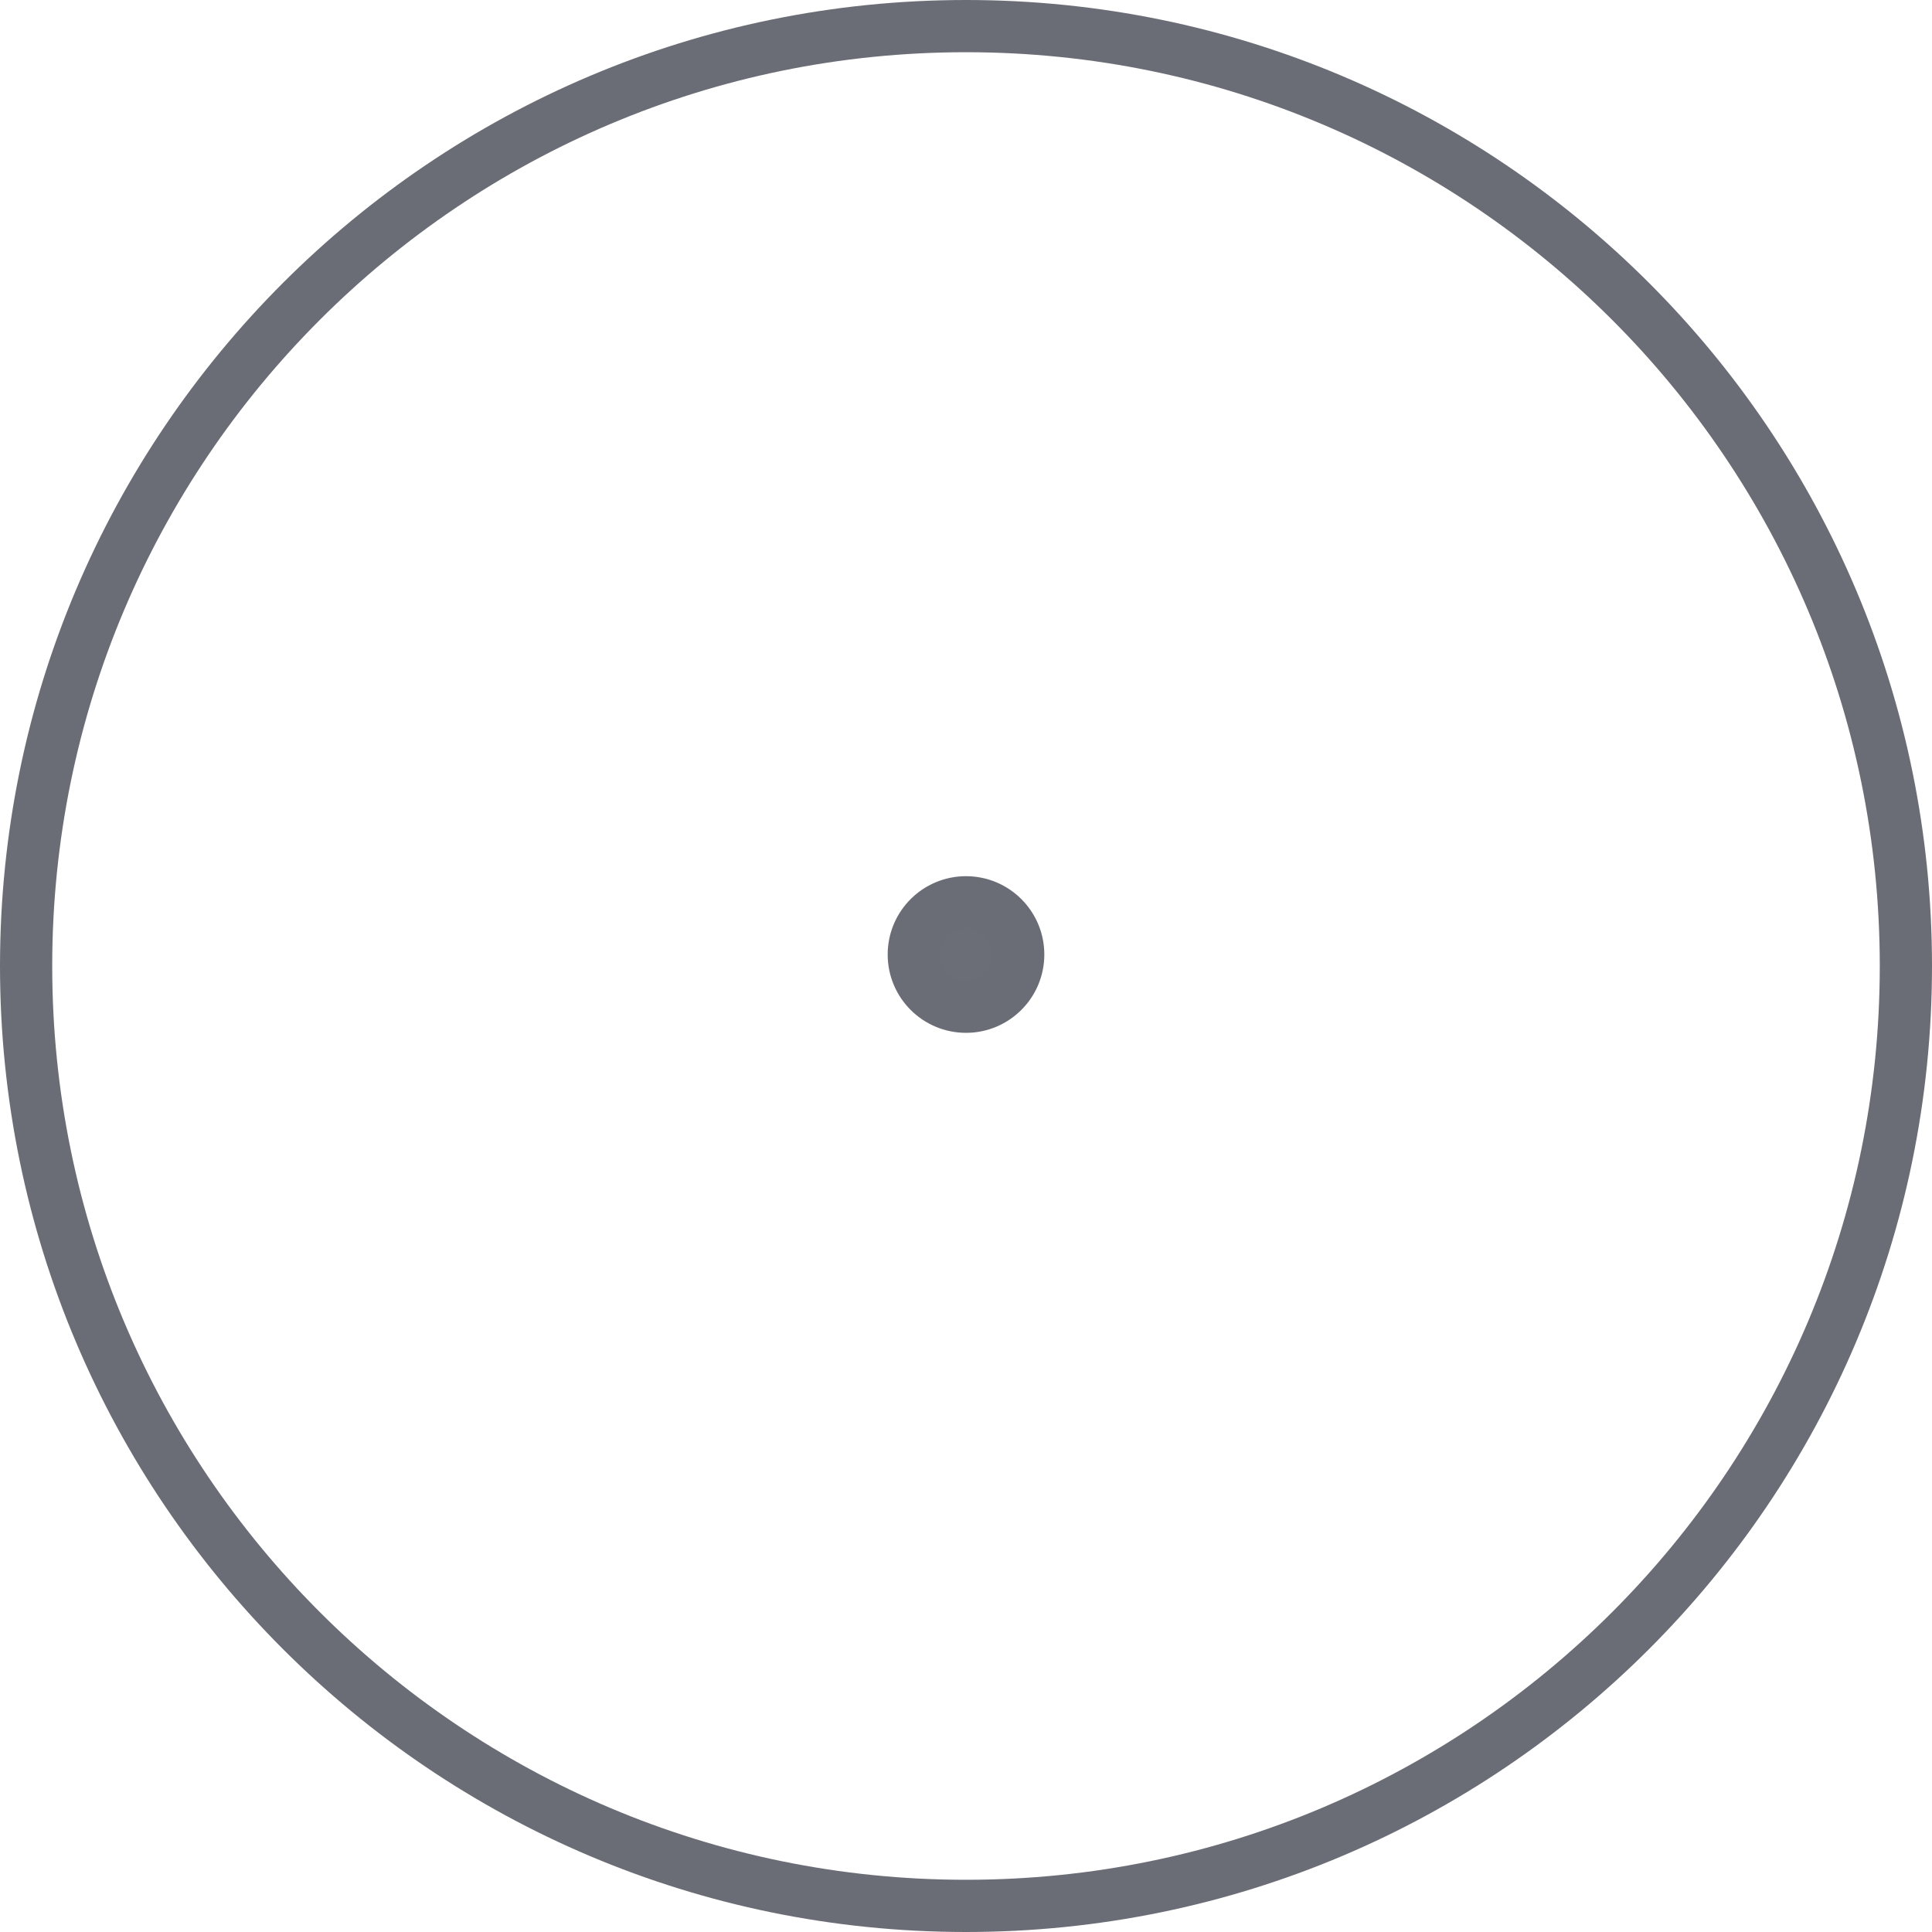
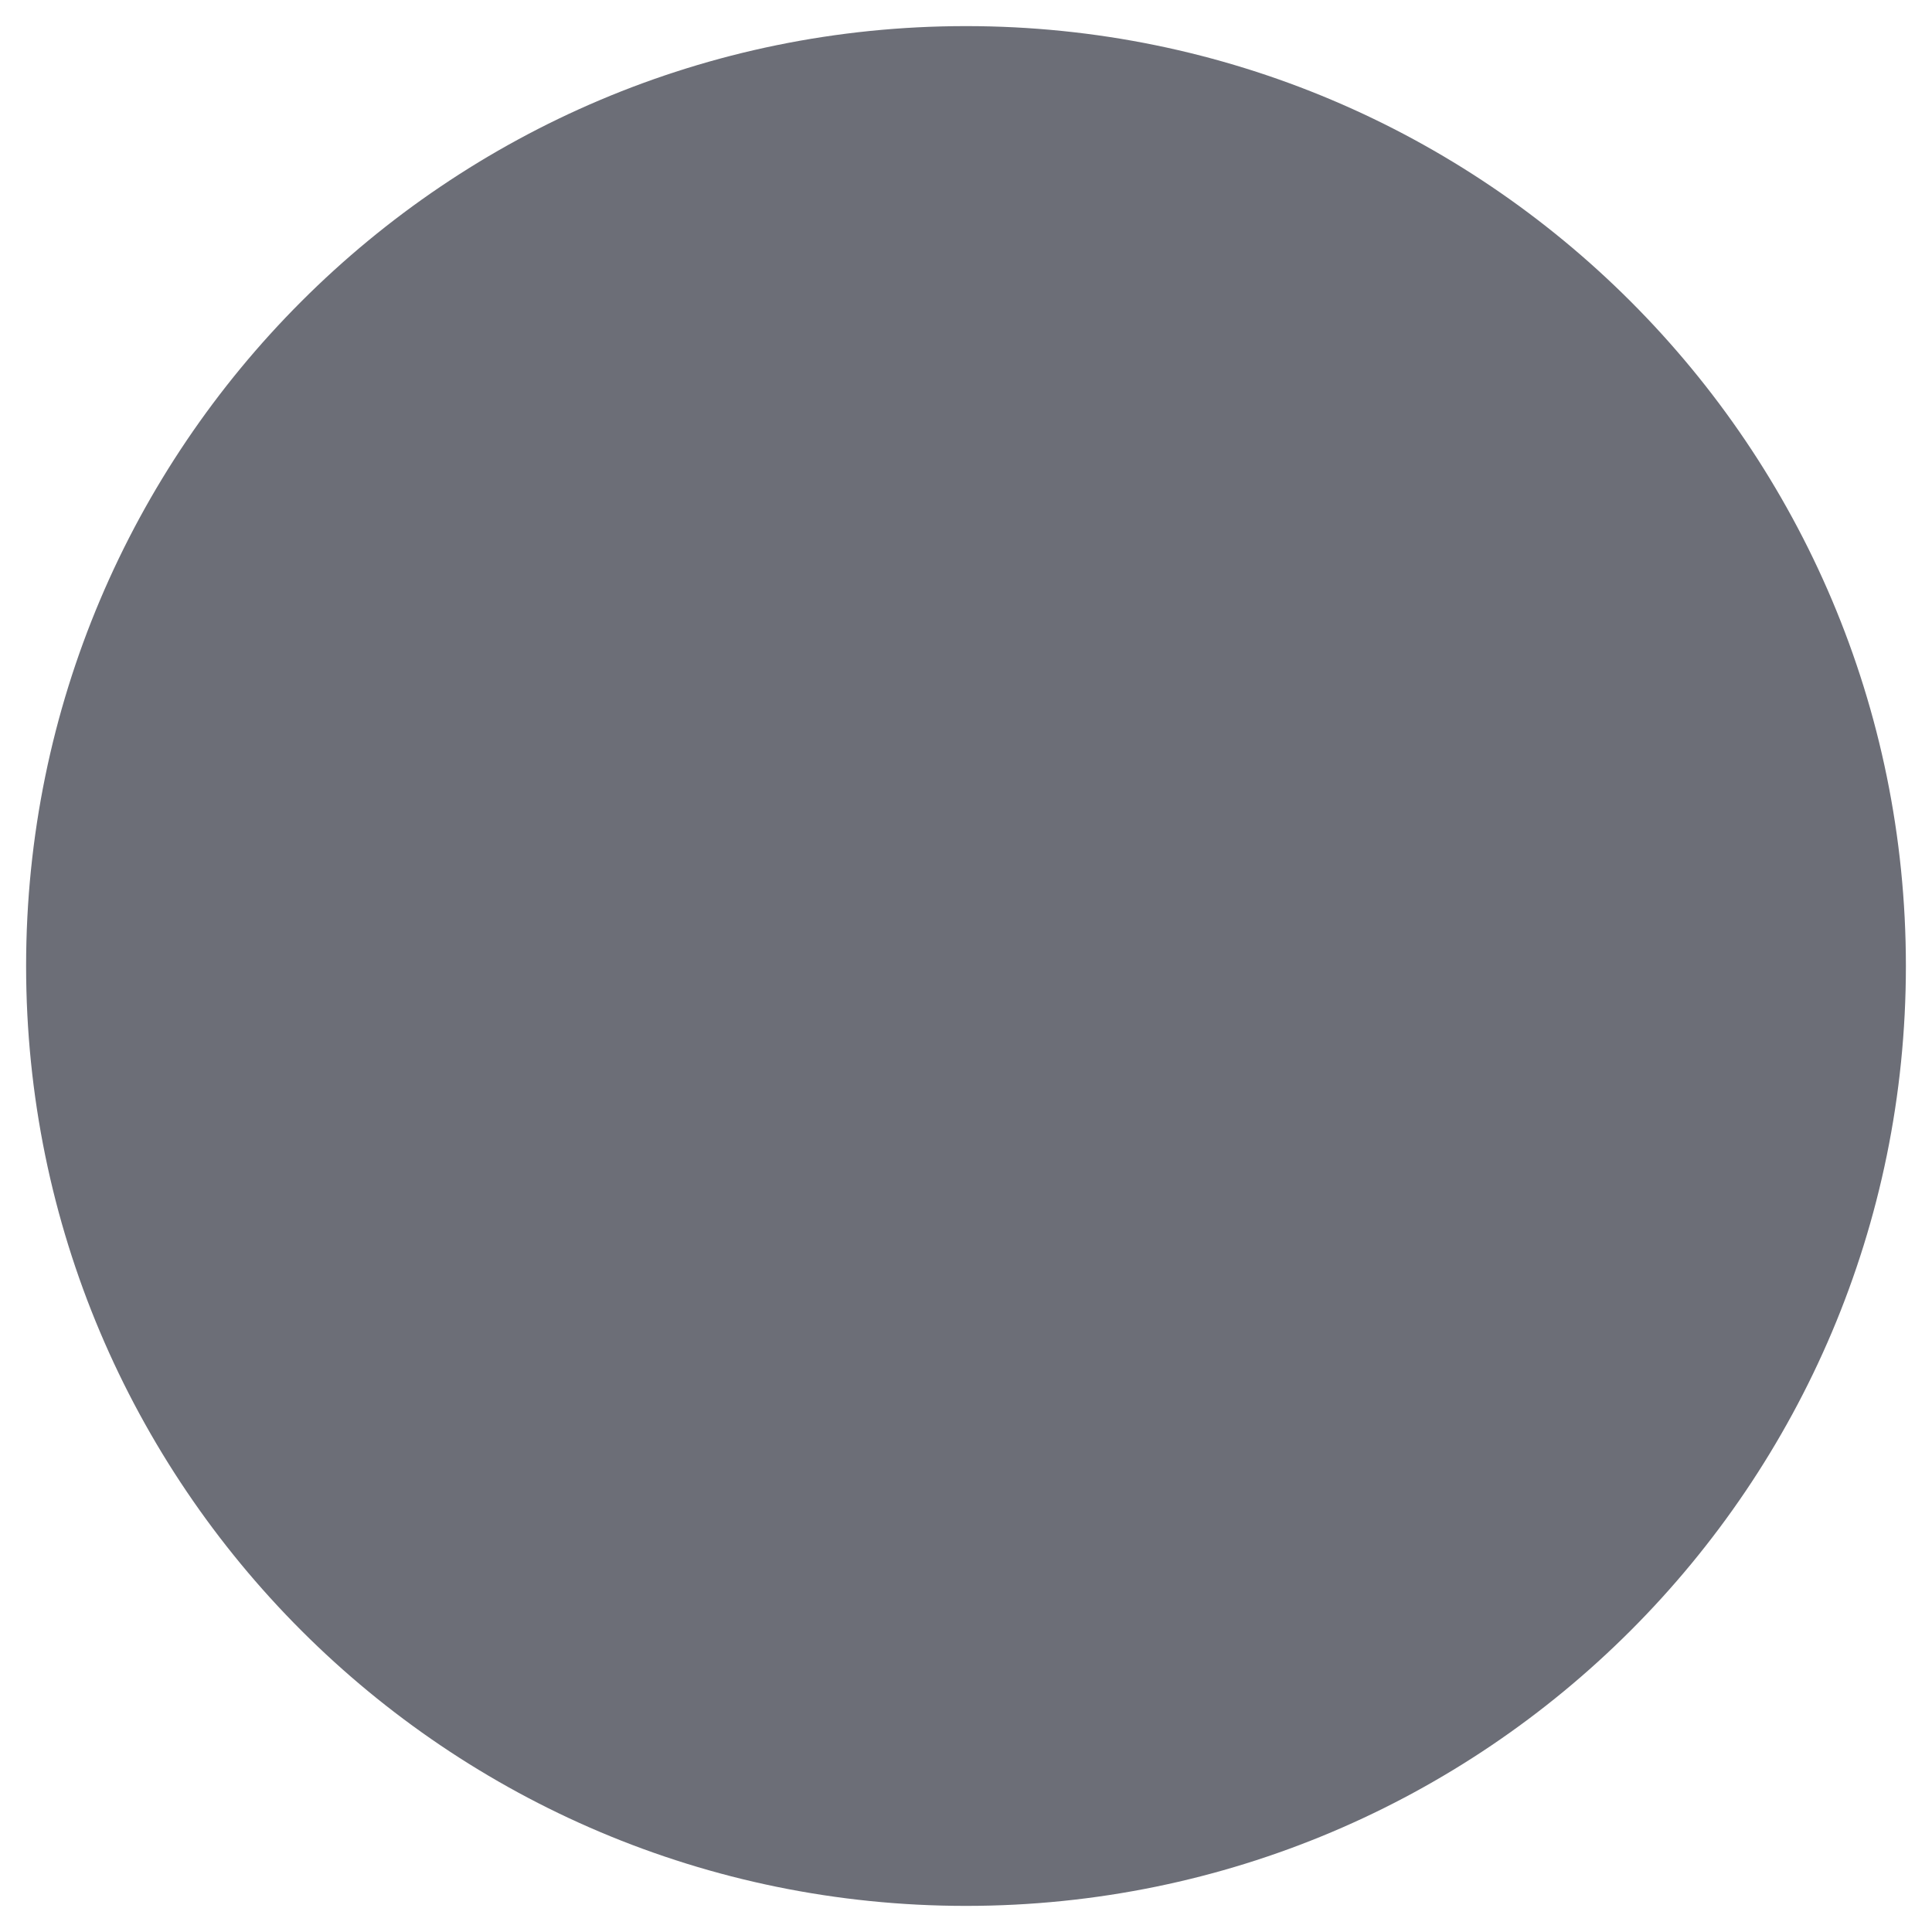
- <svg xmlns="http://www.w3.org/2000/svg" id="Layer_1" viewBox="0 0 37 37">
-   <defs>
-     <style>
- .cls-1{fill:#6c6e77;}
- .cls-1,.cls-2{stroke:#6b6d76;stroke-miterlimit:10;}.cls-2{fill:none;}</style>
-   </defs>
-   <circle class="cls-2" cx="18.5" cy="18.5" r="18" />
-   <circle class="cls-1" cx="18.5" cy="18.28" r="1" />
+ <svg xmlns="http://www.w3.org/2000/svg" width="16px" height="16px" viewBox="0 0 37 37">
+   <circle fill="#6c6e77" cx="18.5" cy="18.5" r="18" />
+   <circle fill="#6c6e77" cx="18.5" cy="18.28" r="1" />
</svg>
